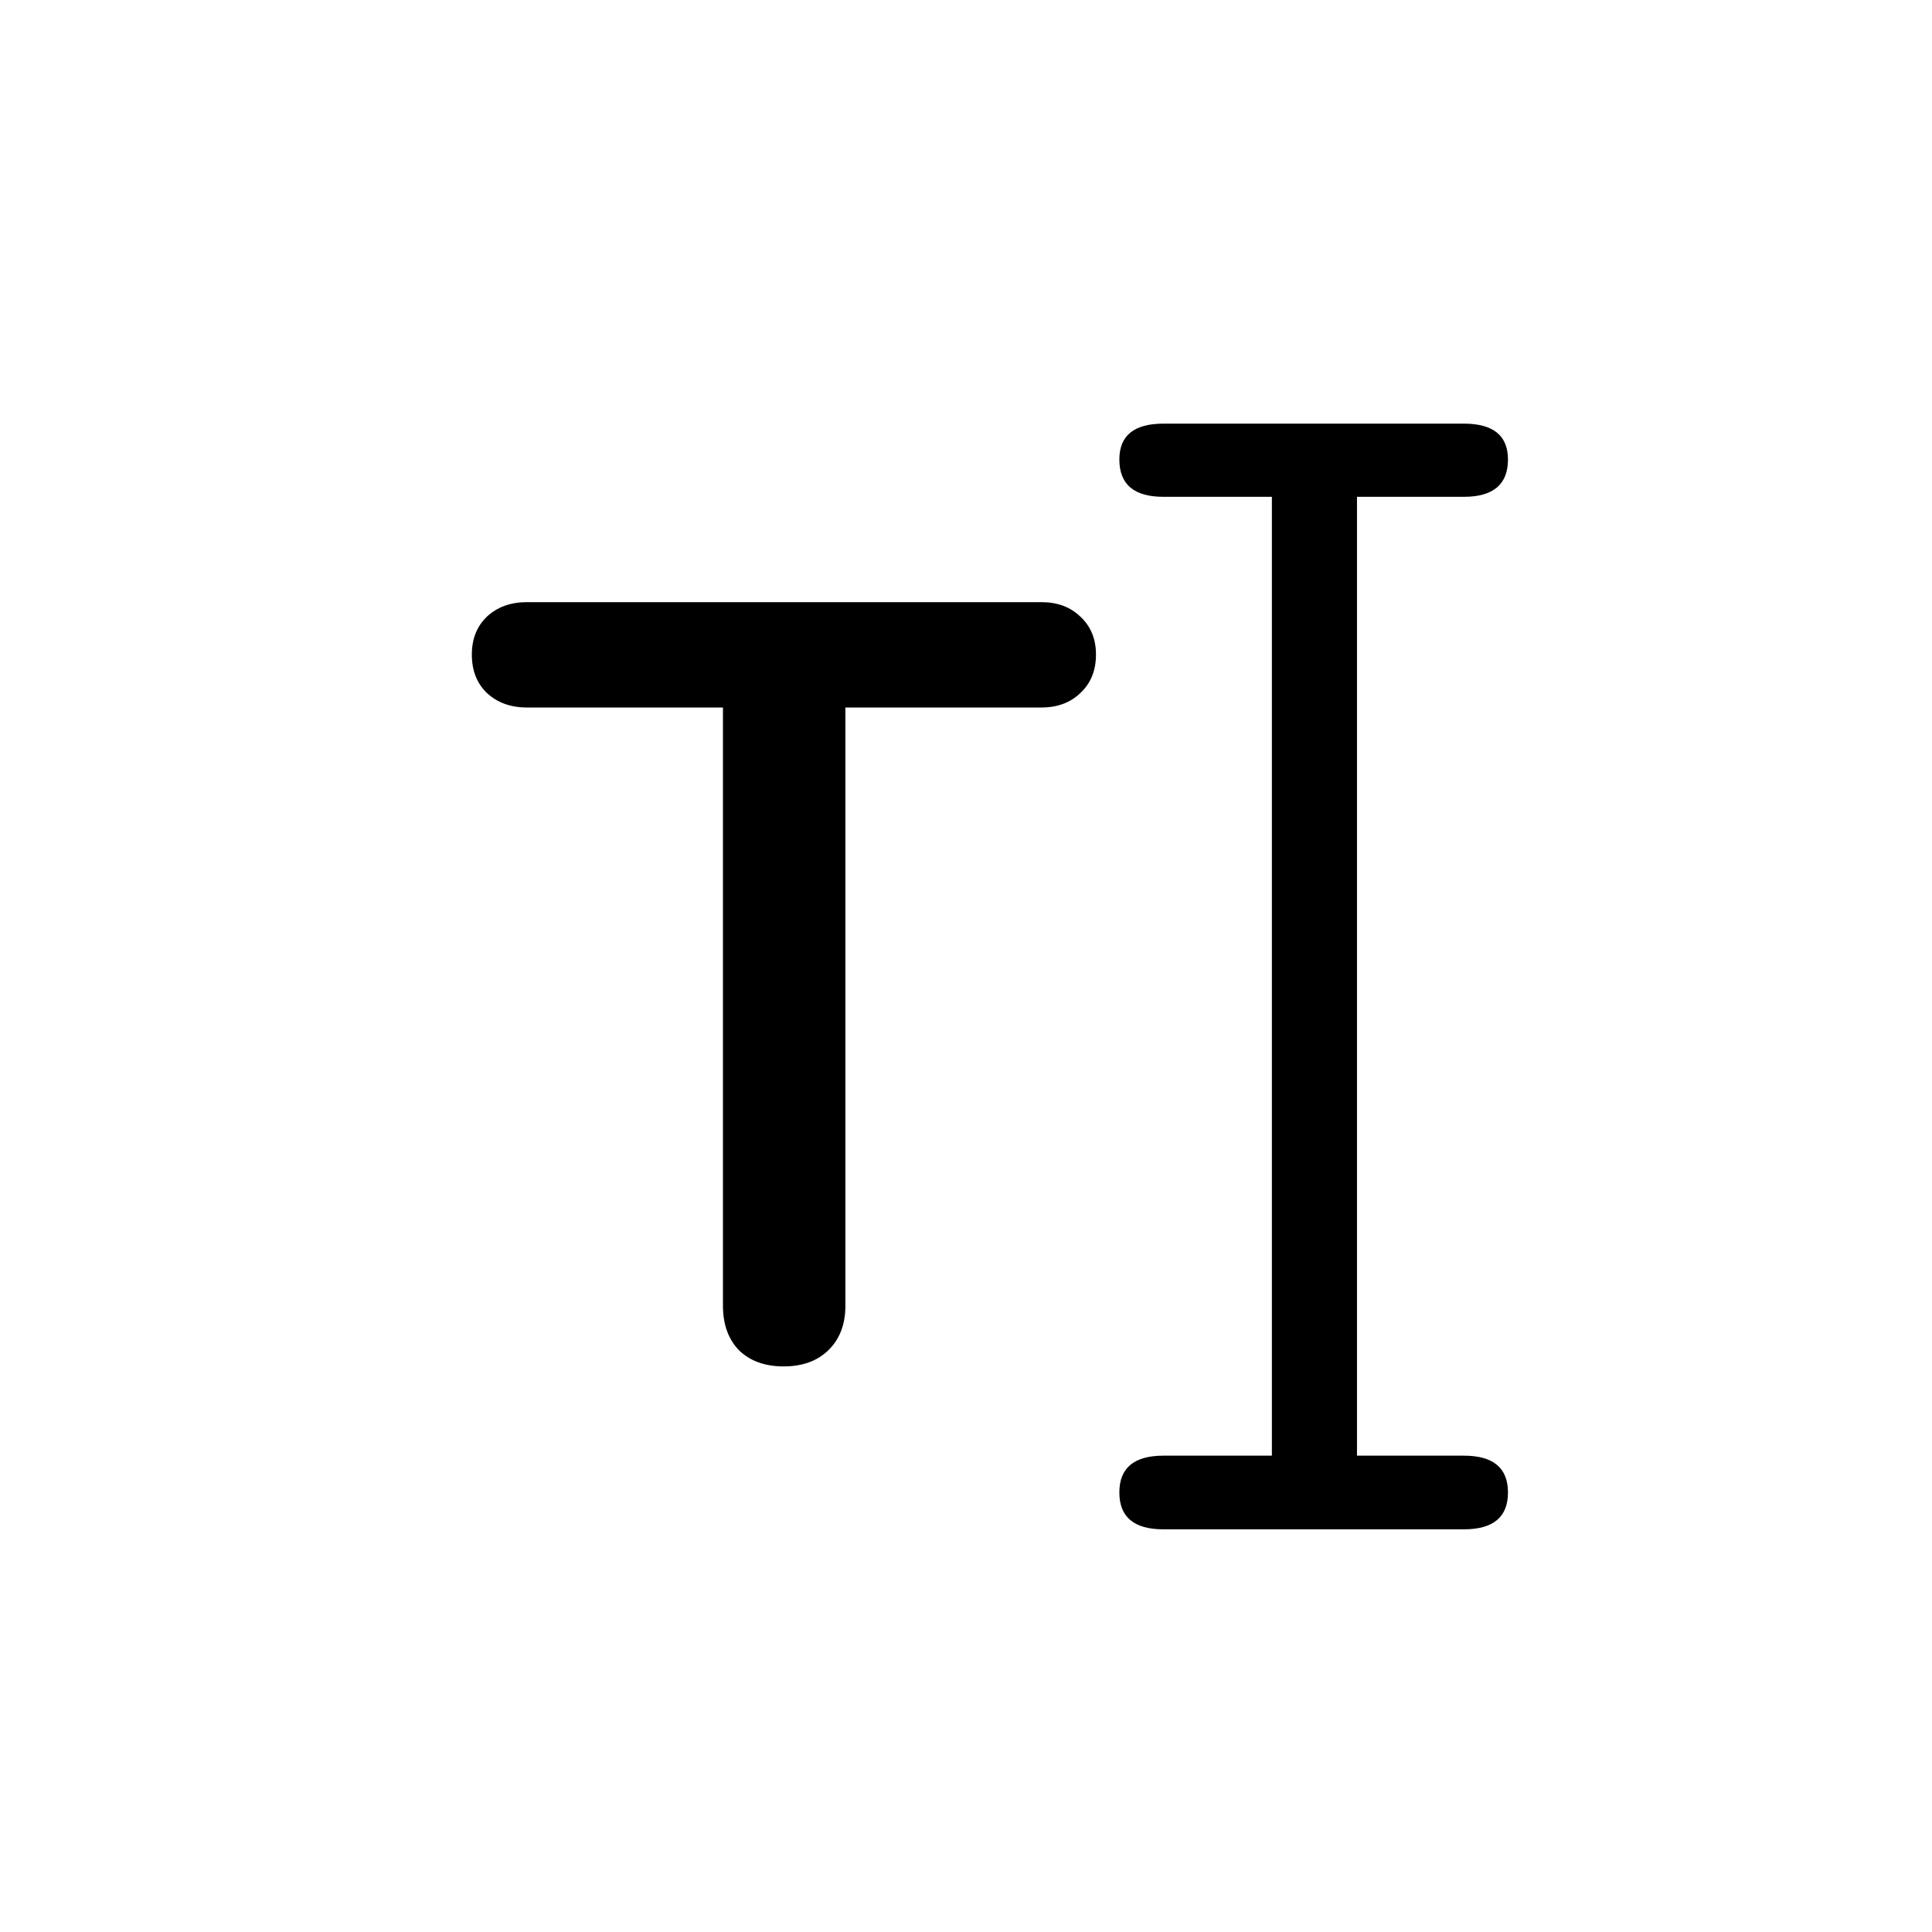
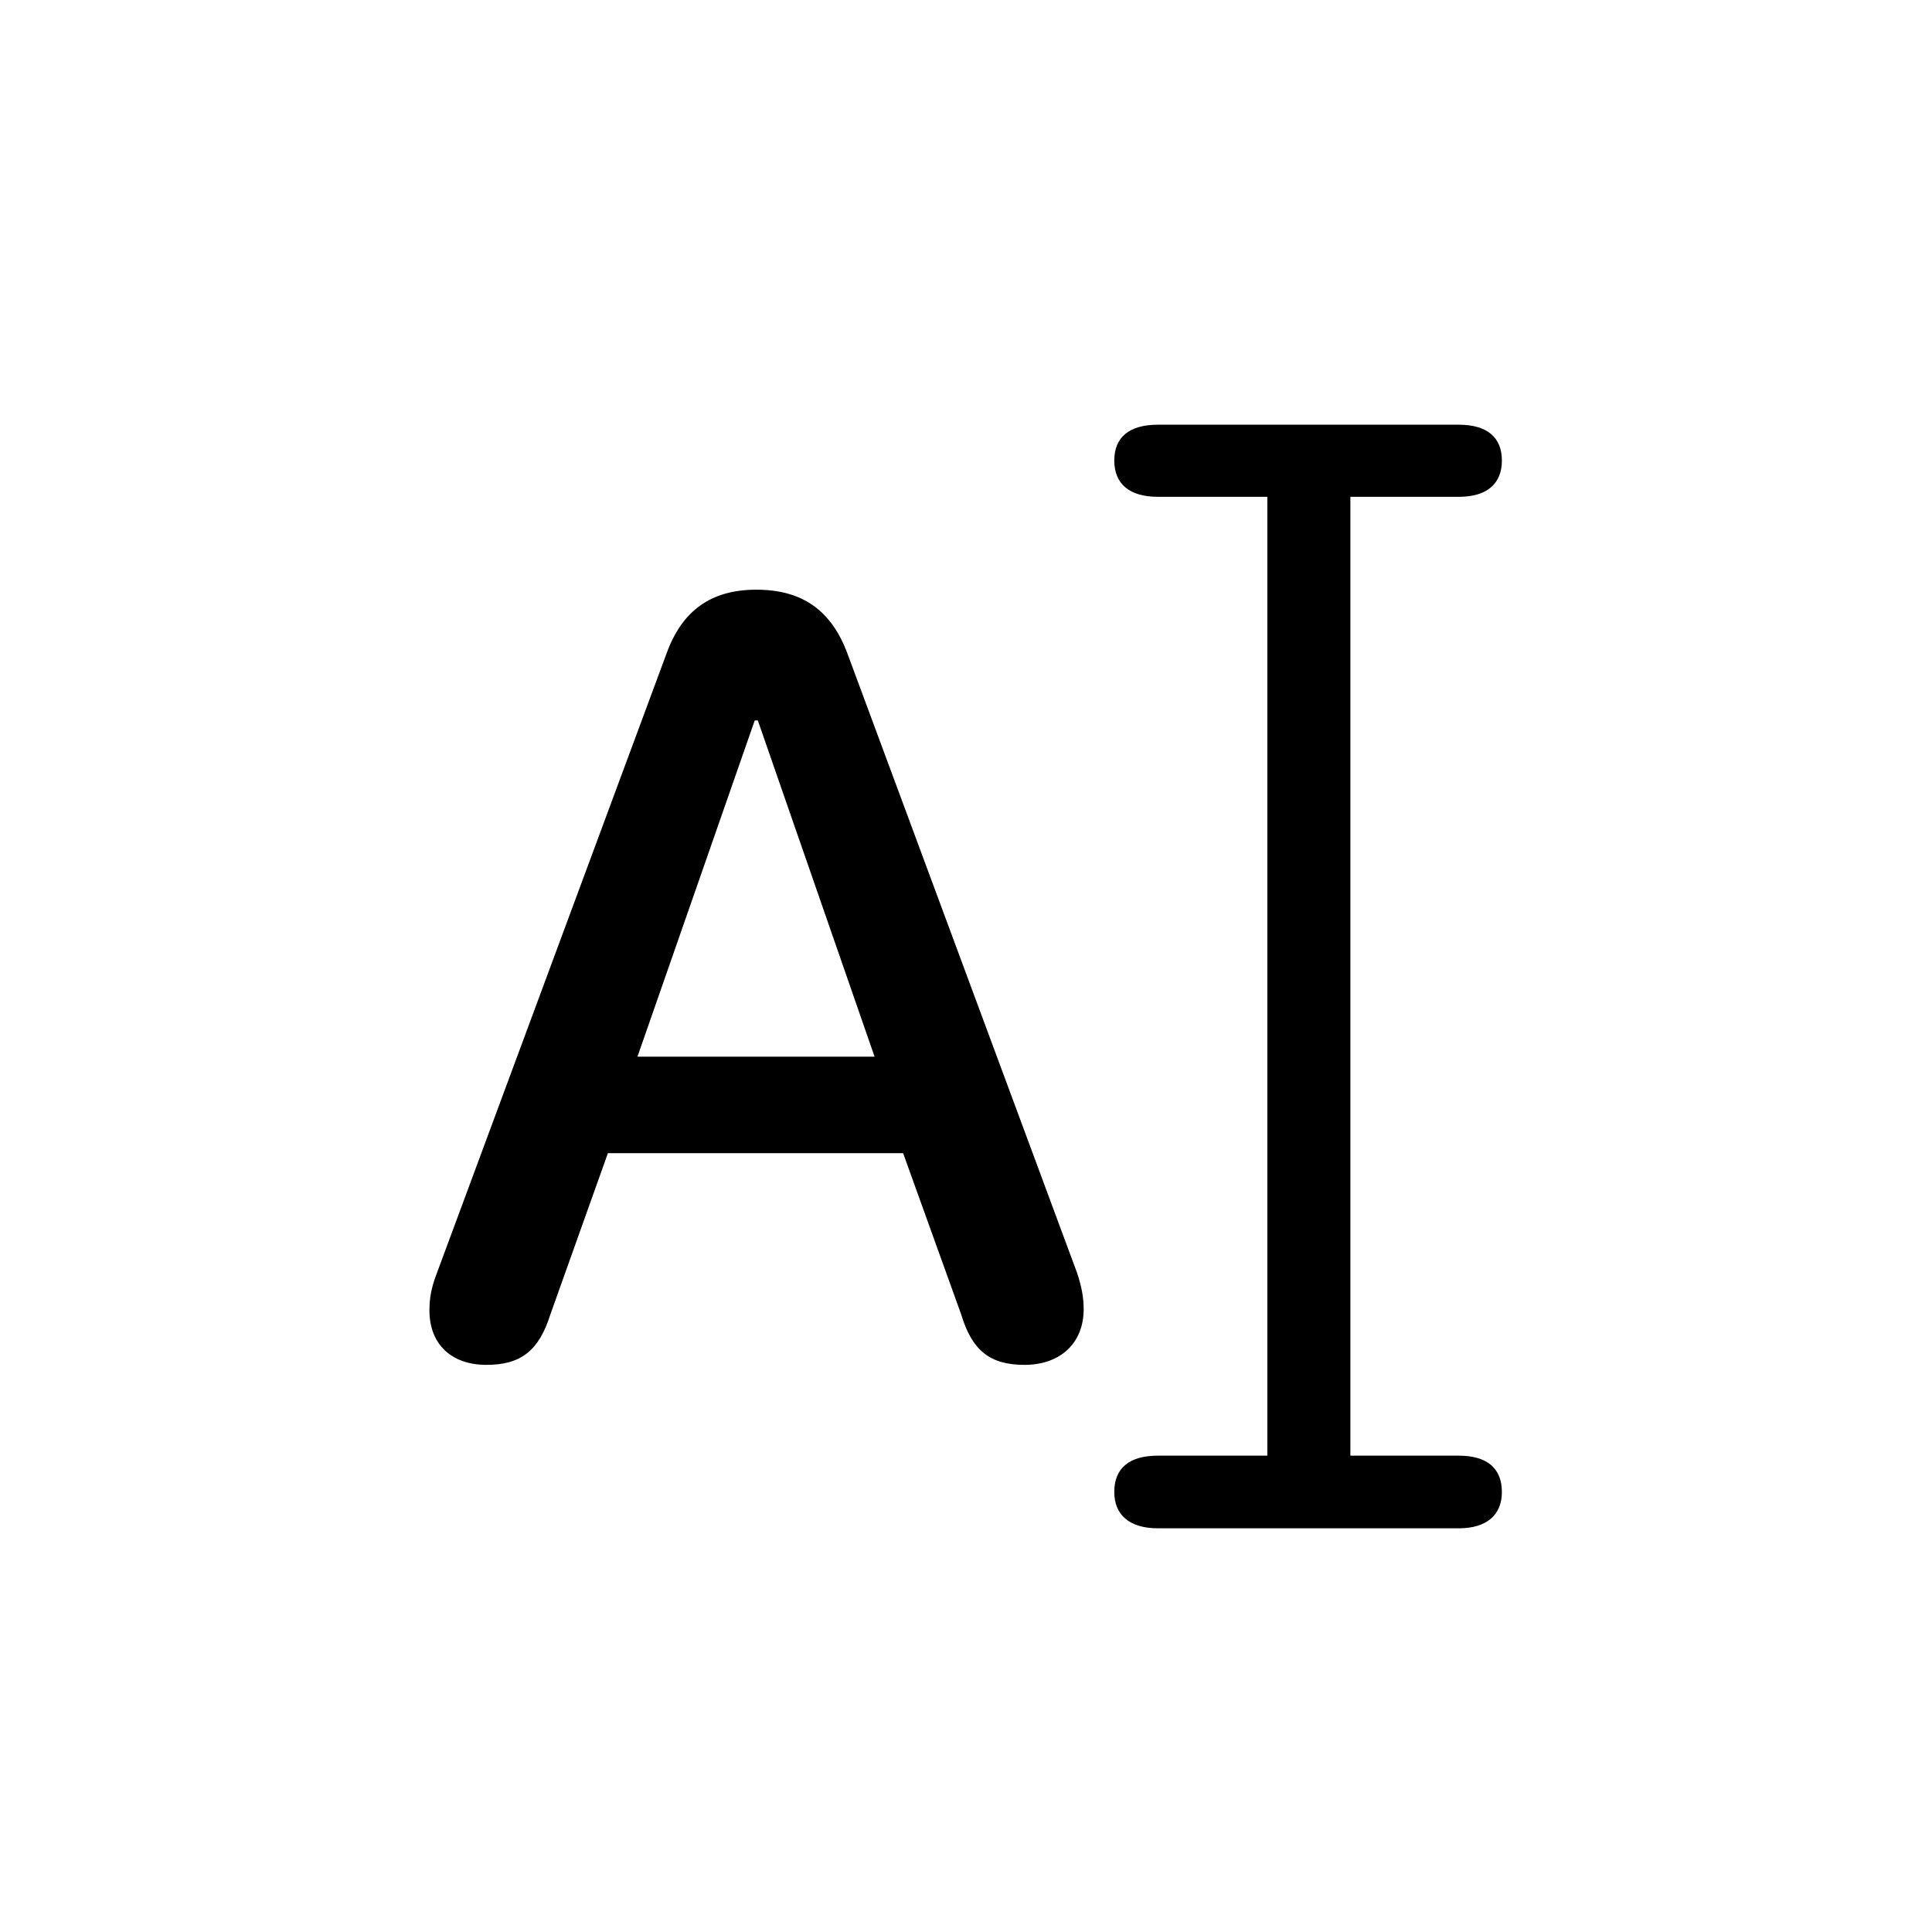
<svg xmlns="http://www.w3.org/2000/svg" width="40" height="40" viewBox="0 0 40 40" fill="none">
-   <path d="M24.088 31.663C23.479 31.663 23.175 31.409 23.175 30.9C23.175 30.392 23.479 30.138 24.088 30.138H26.333V10.286H24.088C23.479 10.286 23.175 10.028 23.175 9.513C23.175 9.019 23.479 8.771 24.088 8.771H30.308C30.916 8.771 31.221 9.019 31.221 9.513C31.221 10.028 30.916 10.286 30.308 10.286H28.095V30.138H30.308C30.916 30.138 31.221 30.392 31.221 30.9C31.221 31.409 30.916 31.663 30.308 31.663H24.088ZM17.148 27.957C16.919 28.179 16.611 28.29 16.225 28.29C15.838 28.29 15.53 28.179 15.301 27.957C15.079 27.728 14.968 27.42 14.968 27.033V14.648H10.907C10.571 14.648 10.295 14.547 10.08 14.347C9.872 14.146 9.769 13.881 9.769 13.552C9.769 13.229 9.872 12.968 10.08 12.768C10.295 12.567 10.571 12.467 10.907 12.467H21.564C21.893 12.467 22.162 12.567 22.369 12.768C22.584 12.968 22.691 13.229 22.691 13.552C22.691 13.881 22.584 14.146 22.369 14.347C22.162 14.547 21.893 14.648 21.564 14.648H17.503V27.033C17.503 27.42 17.385 27.728 17.148 27.957Z" fill="black" />
+   <path d="M23.973 31.642H30.203C30.783 31.642 31.095 31.362 31.095 30.89C31.095 30.395 30.783 30.138 30.203 30.138H27.958V10.286H30.203C30.783 10.286 31.095 10.018 31.095 9.534C31.095 9.051 30.783 8.793 30.203 8.793H23.973C23.382 8.793 23.07 9.051 23.07 9.534C23.07 10.018 23.382 10.286 23.973 10.286H26.239V30.138H23.973C23.382 30.138 23.07 30.395 23.07 30.89C23.07 31.362 23.382 31.642 23.973 31.642ZM10.072 28.258C10.781 28.258 11.157 27.968 11.394 27.216L12.586 23.875H18.698L19.901 27.216C20.127 27.968 20.503 28.258 21.212 28.258C21.953 28.258 22.436 27.807 22.436 27.108C22.436 26.861 22.394 26.636 22.297 26.346L17.549 13.541C17.216 12.639 16.614 12.209 15.658 12.209C14.724 12.209 14.122 12.639 13.8 13.53L9.03 26.399C8.923 26.679 8.891 26.904 8.891 27.13C8.891 27.828 9.342 28.258 10.072 28.258ZM13.198 21.877L15.626 14.916H15.69L18.107 21.877H13.198Z" fill="black" />
</svg>
